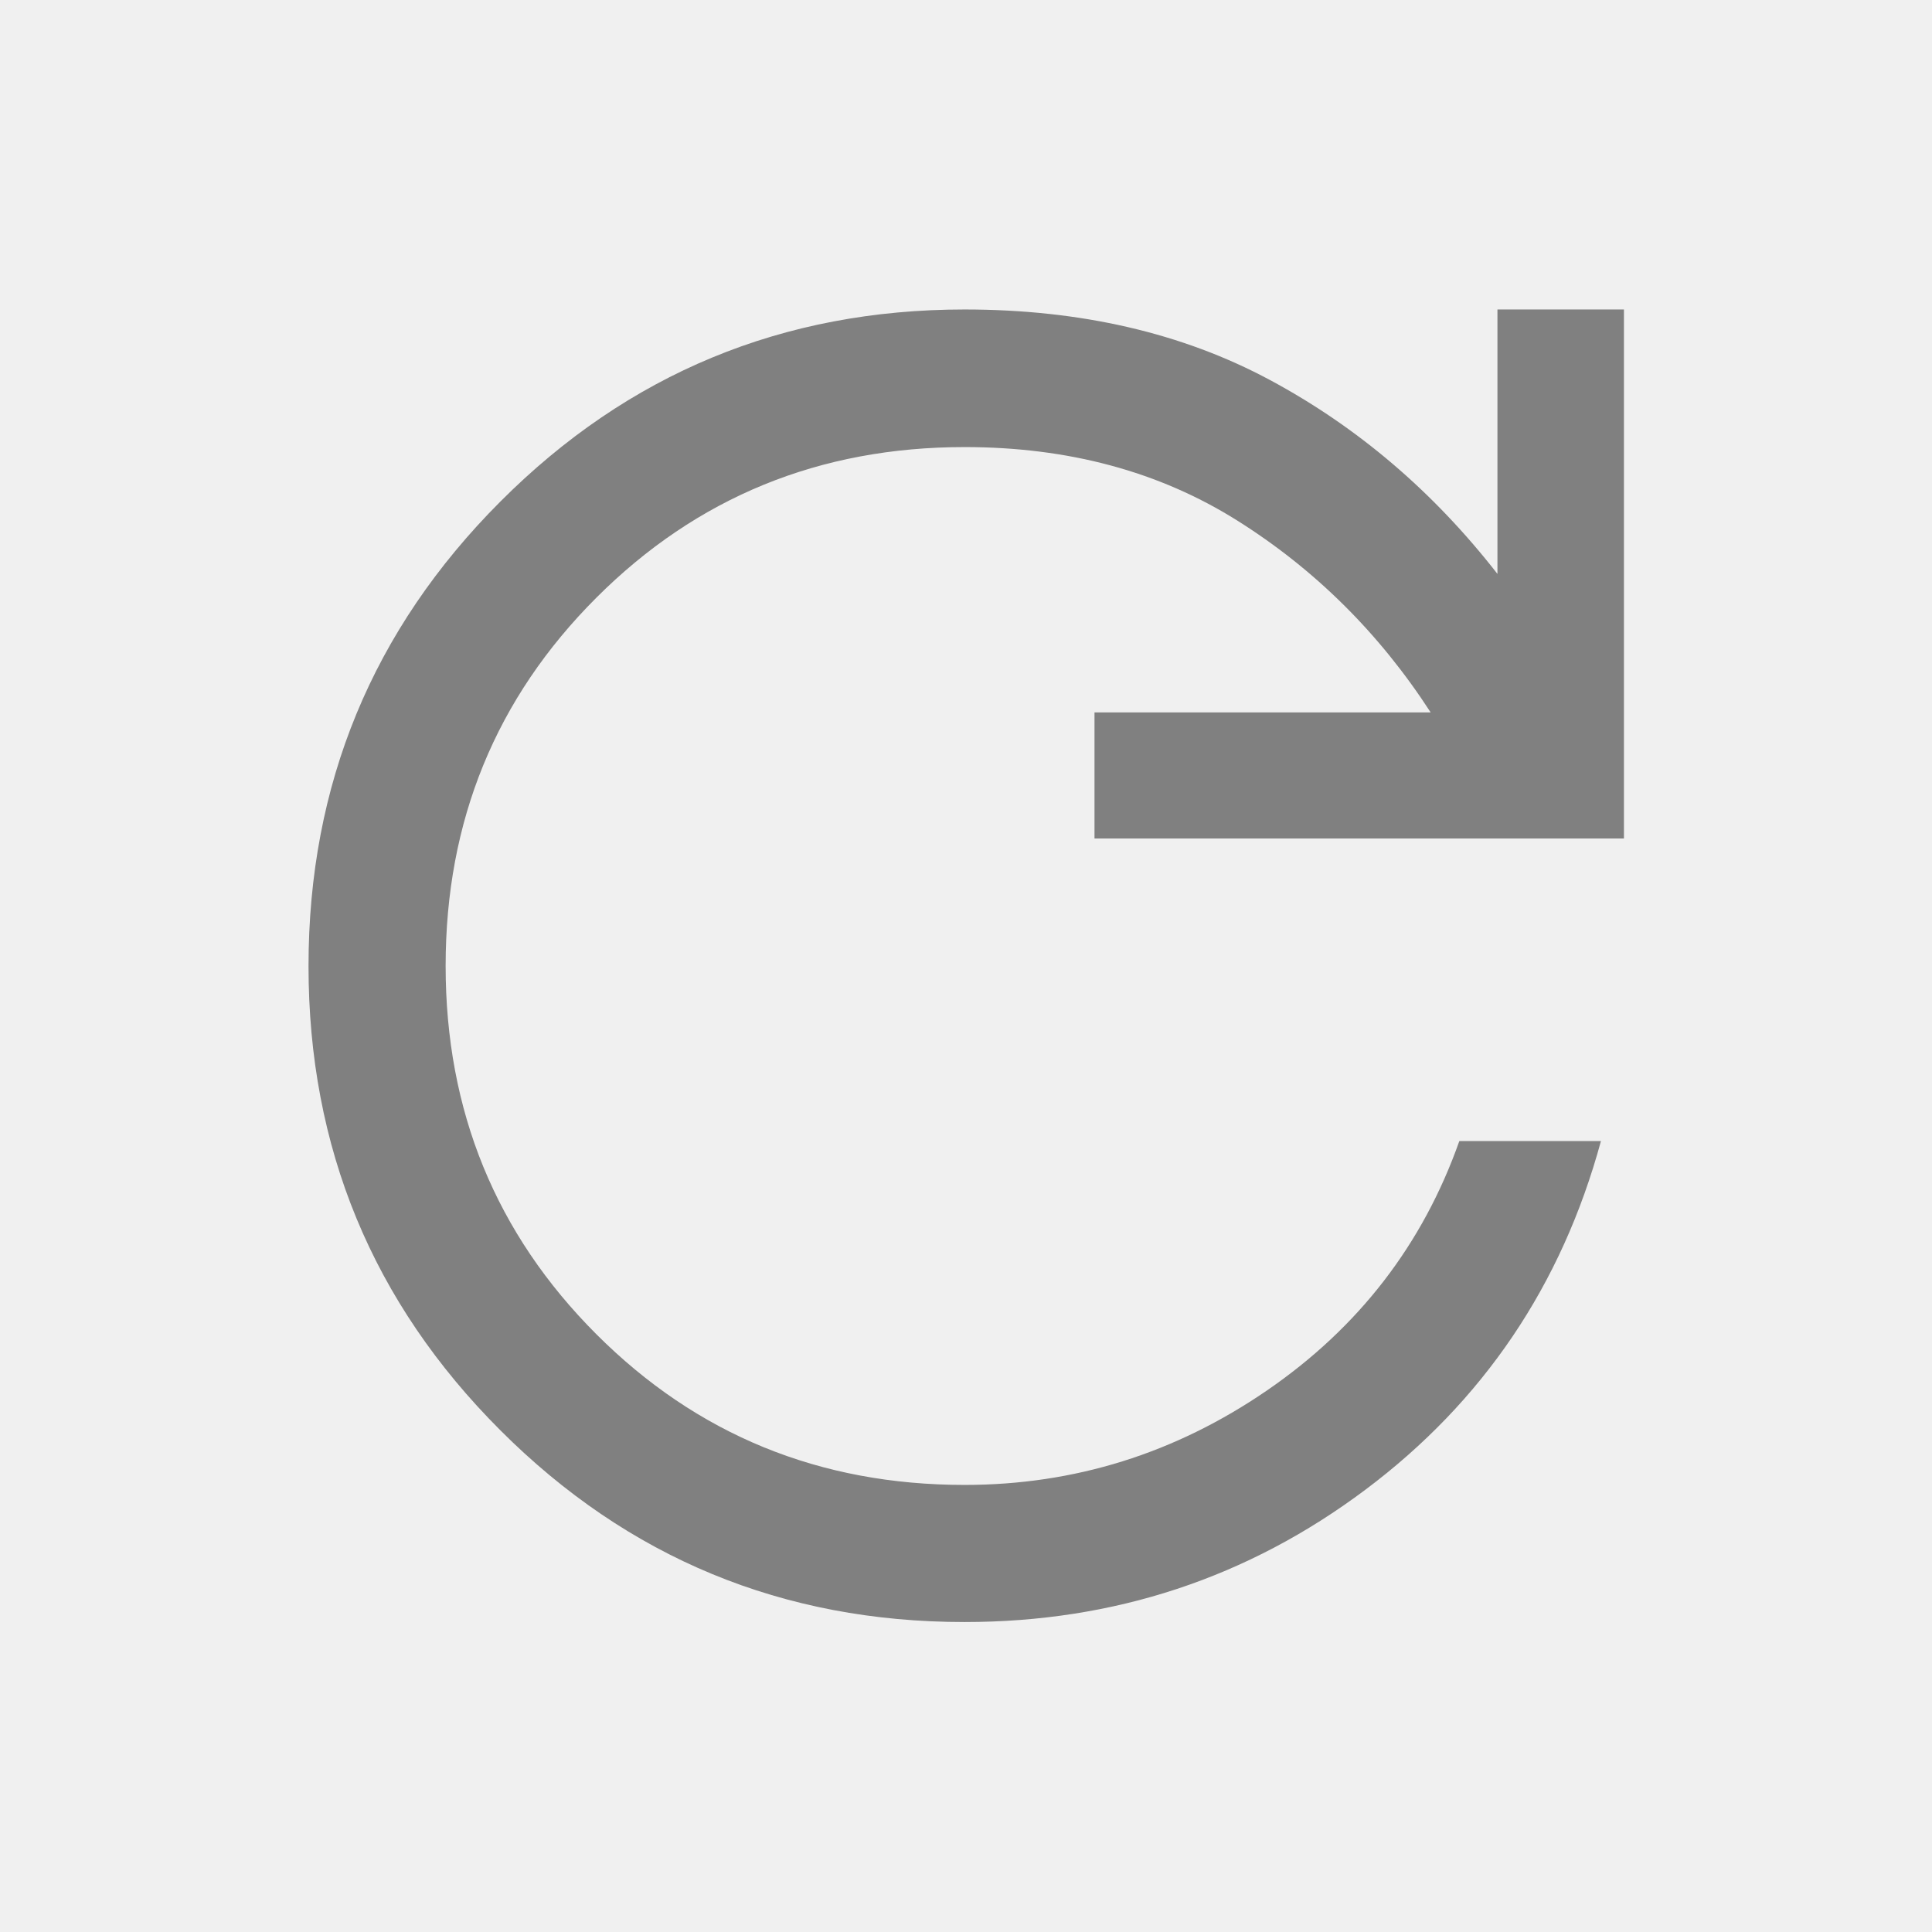
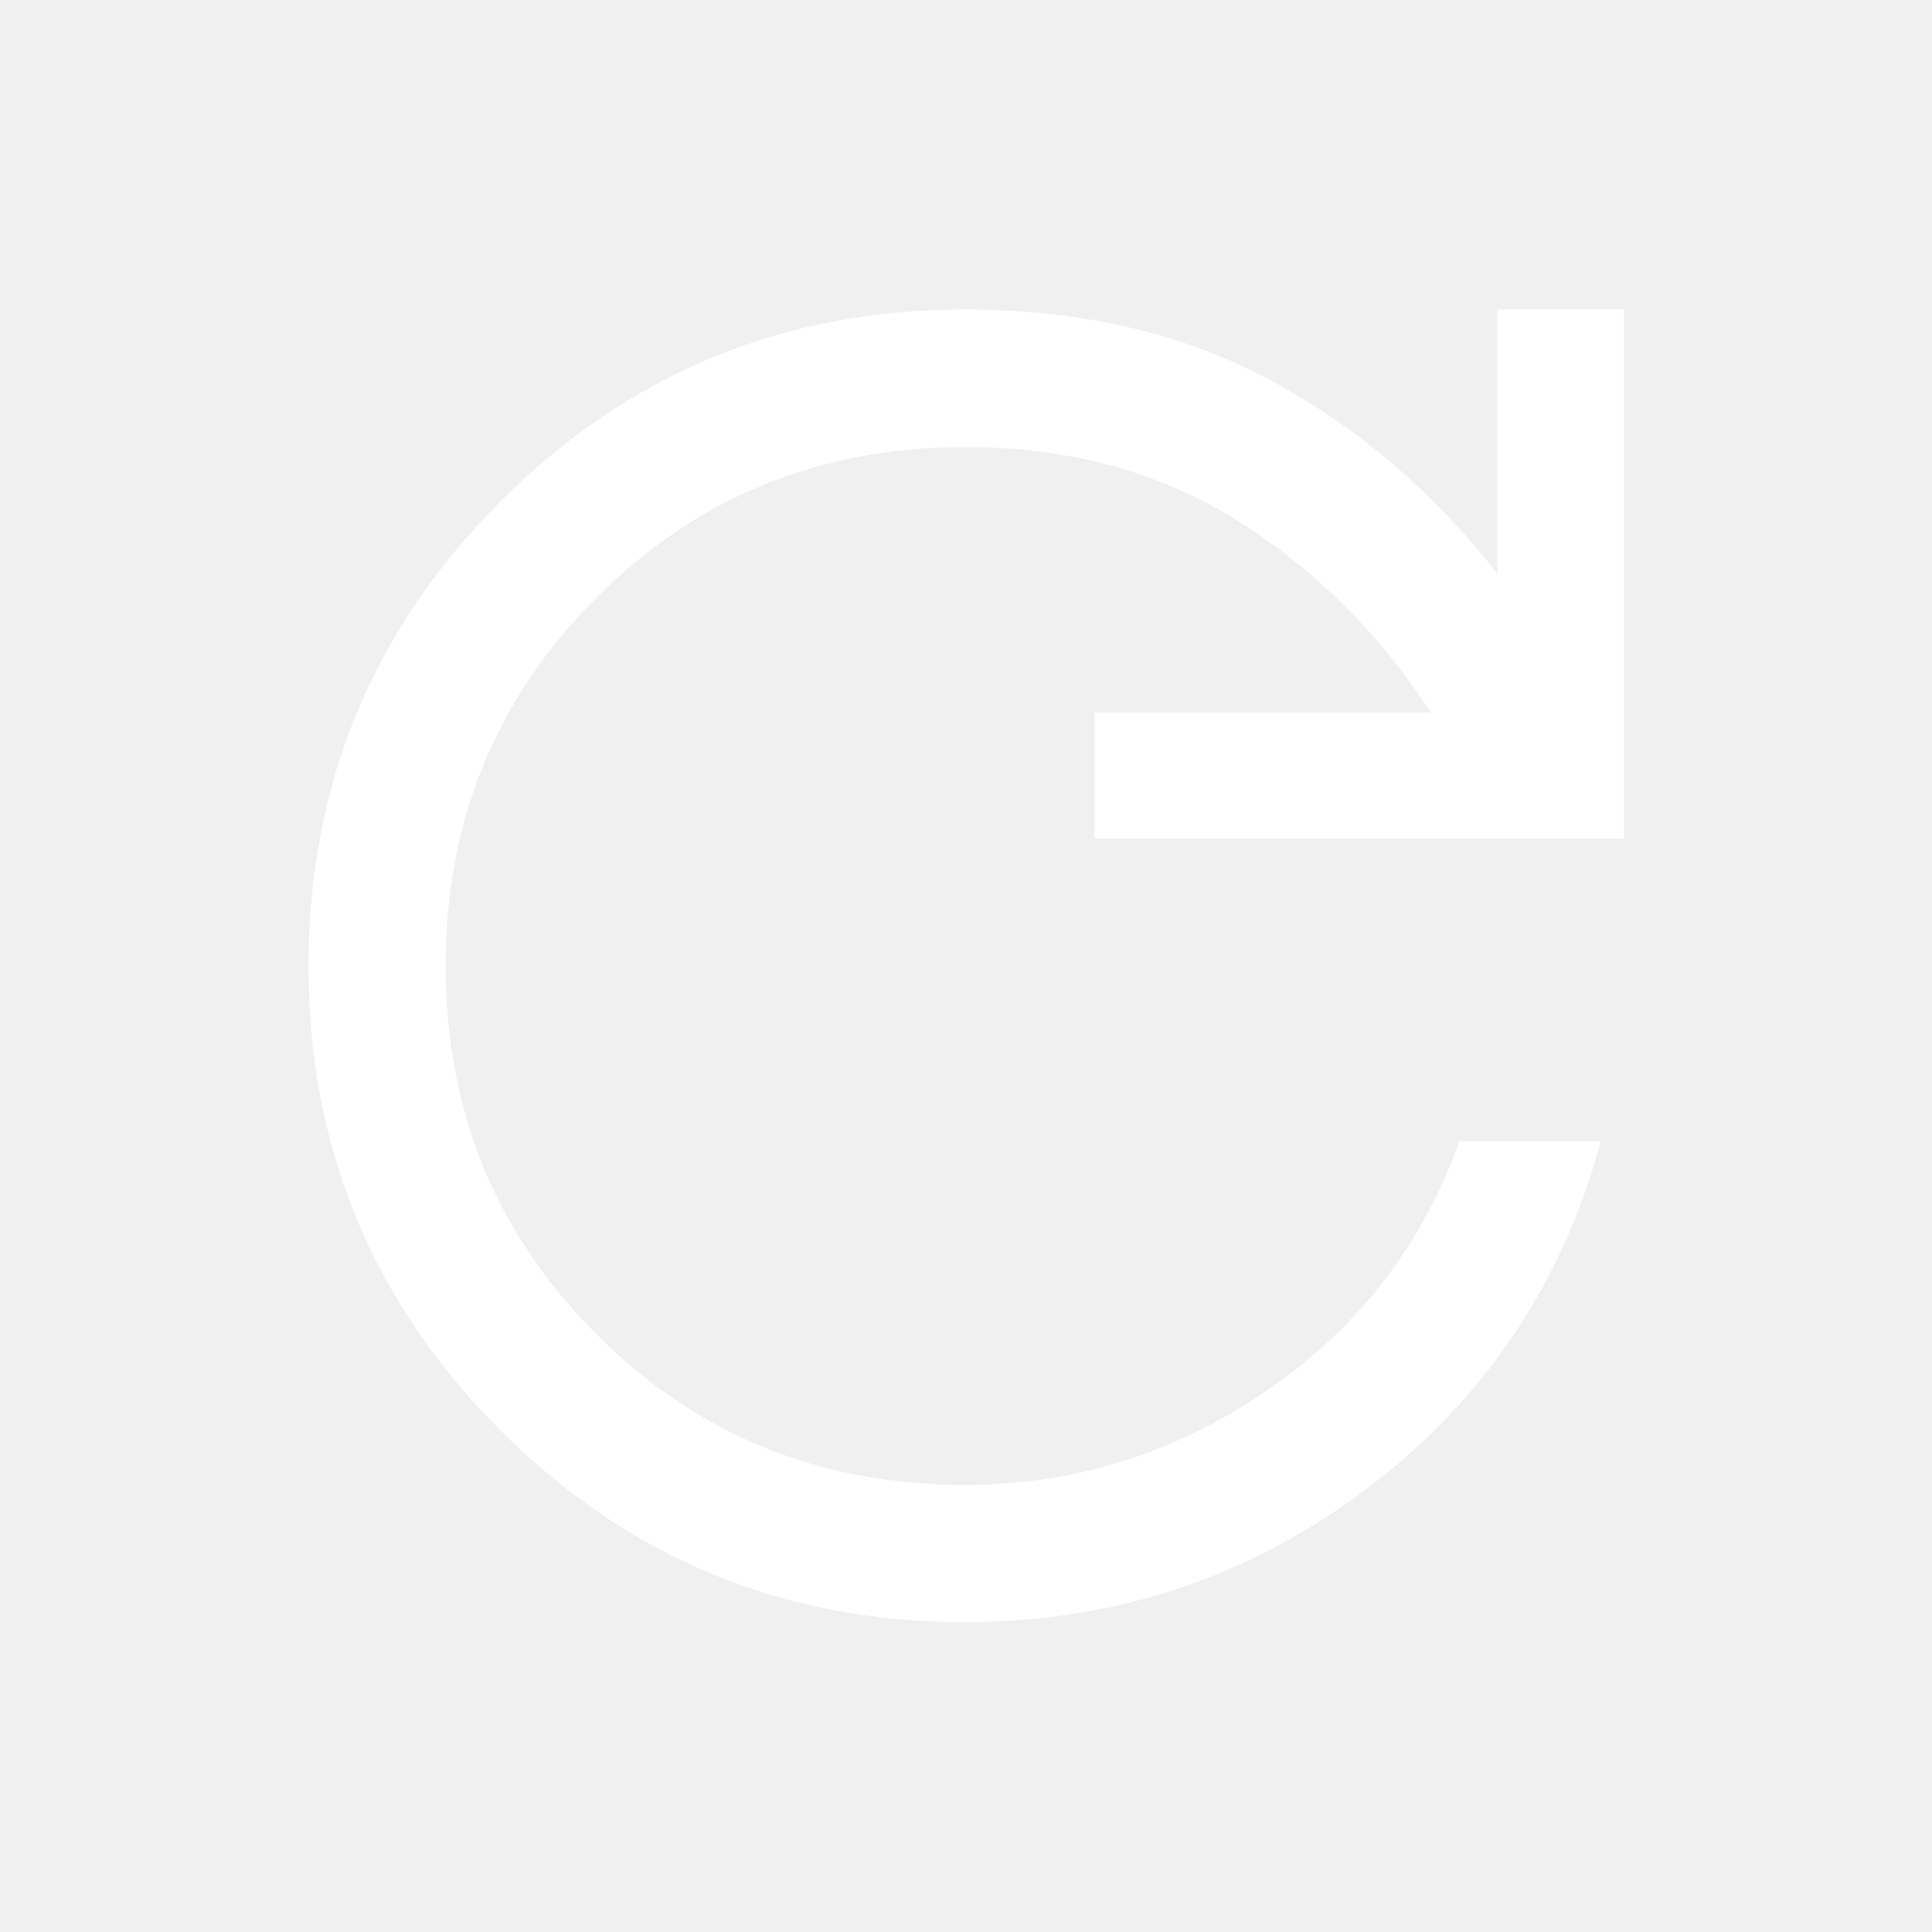
- <svg xmlns="http://www.w3.org/2000/svg" height="48px" viewBox="0 -960 960 960" width="48px" fill="#808080">
-   <path d="M479.28-154.02q-135.39 0-230.68-95.3-95.3-95.29-95.3-230.62 0-135.33 95.3-230.81 95.29-95.47 230.68-95.47 86.44 0 151.73 35.03 65.29 35.04 113.06 96.36v-131.39h62.86v262.85H543.85V-606h167.04q-38.24-59.04-96.28-95.45-58.04-36.4-135.33-36.4-108.1 0-182.97 74.86-74.88 74.86-74.88 182.95 0 108.08 74.88 182.99 74.87 74.9 182.98 74.9 81.8 0 150.2-46.9 68.4-46.91 95.64-123.95h70.37q-29.24 107.39-116.97 173.18-87.74 65.8-199.25 65.8Z" />
+ <svg xmlns="http://www.w3.org/2000/svg" height="48px" viewBox="0 -960 960 960" width="48px" fill="#ffffff" version="1.1" id="svg1">
+   <defs id="defs1" />
+   <path d="M479.28-154.02q-135.39 0-230.68-95.3-95.3-95.29-95.3-230.62 0-135.33 95.3-230.81 95.29-95.47 230.68-95.47 86.44 0 151.73 35.03 65.29 35.04 113.06 96.36v-131.39h62.86v262.85H543.85V-606h167.04q-38.24-59.04-96.28-95.45-58.04-36.4-135.33-36.4-108.1 0-182.97 74.86-74.88 74.86-74.88 182.95 0 108.08 74.88 182.99 74.87 74.9 182.98 74.9 81.8 0 150.2-46.9 68.4-46.91 95.64-123.95h70.37q-29.24 107.39-116.97 173.18-87.74 65.8-199.25 65.8Z" id="path1" />
</svg>
